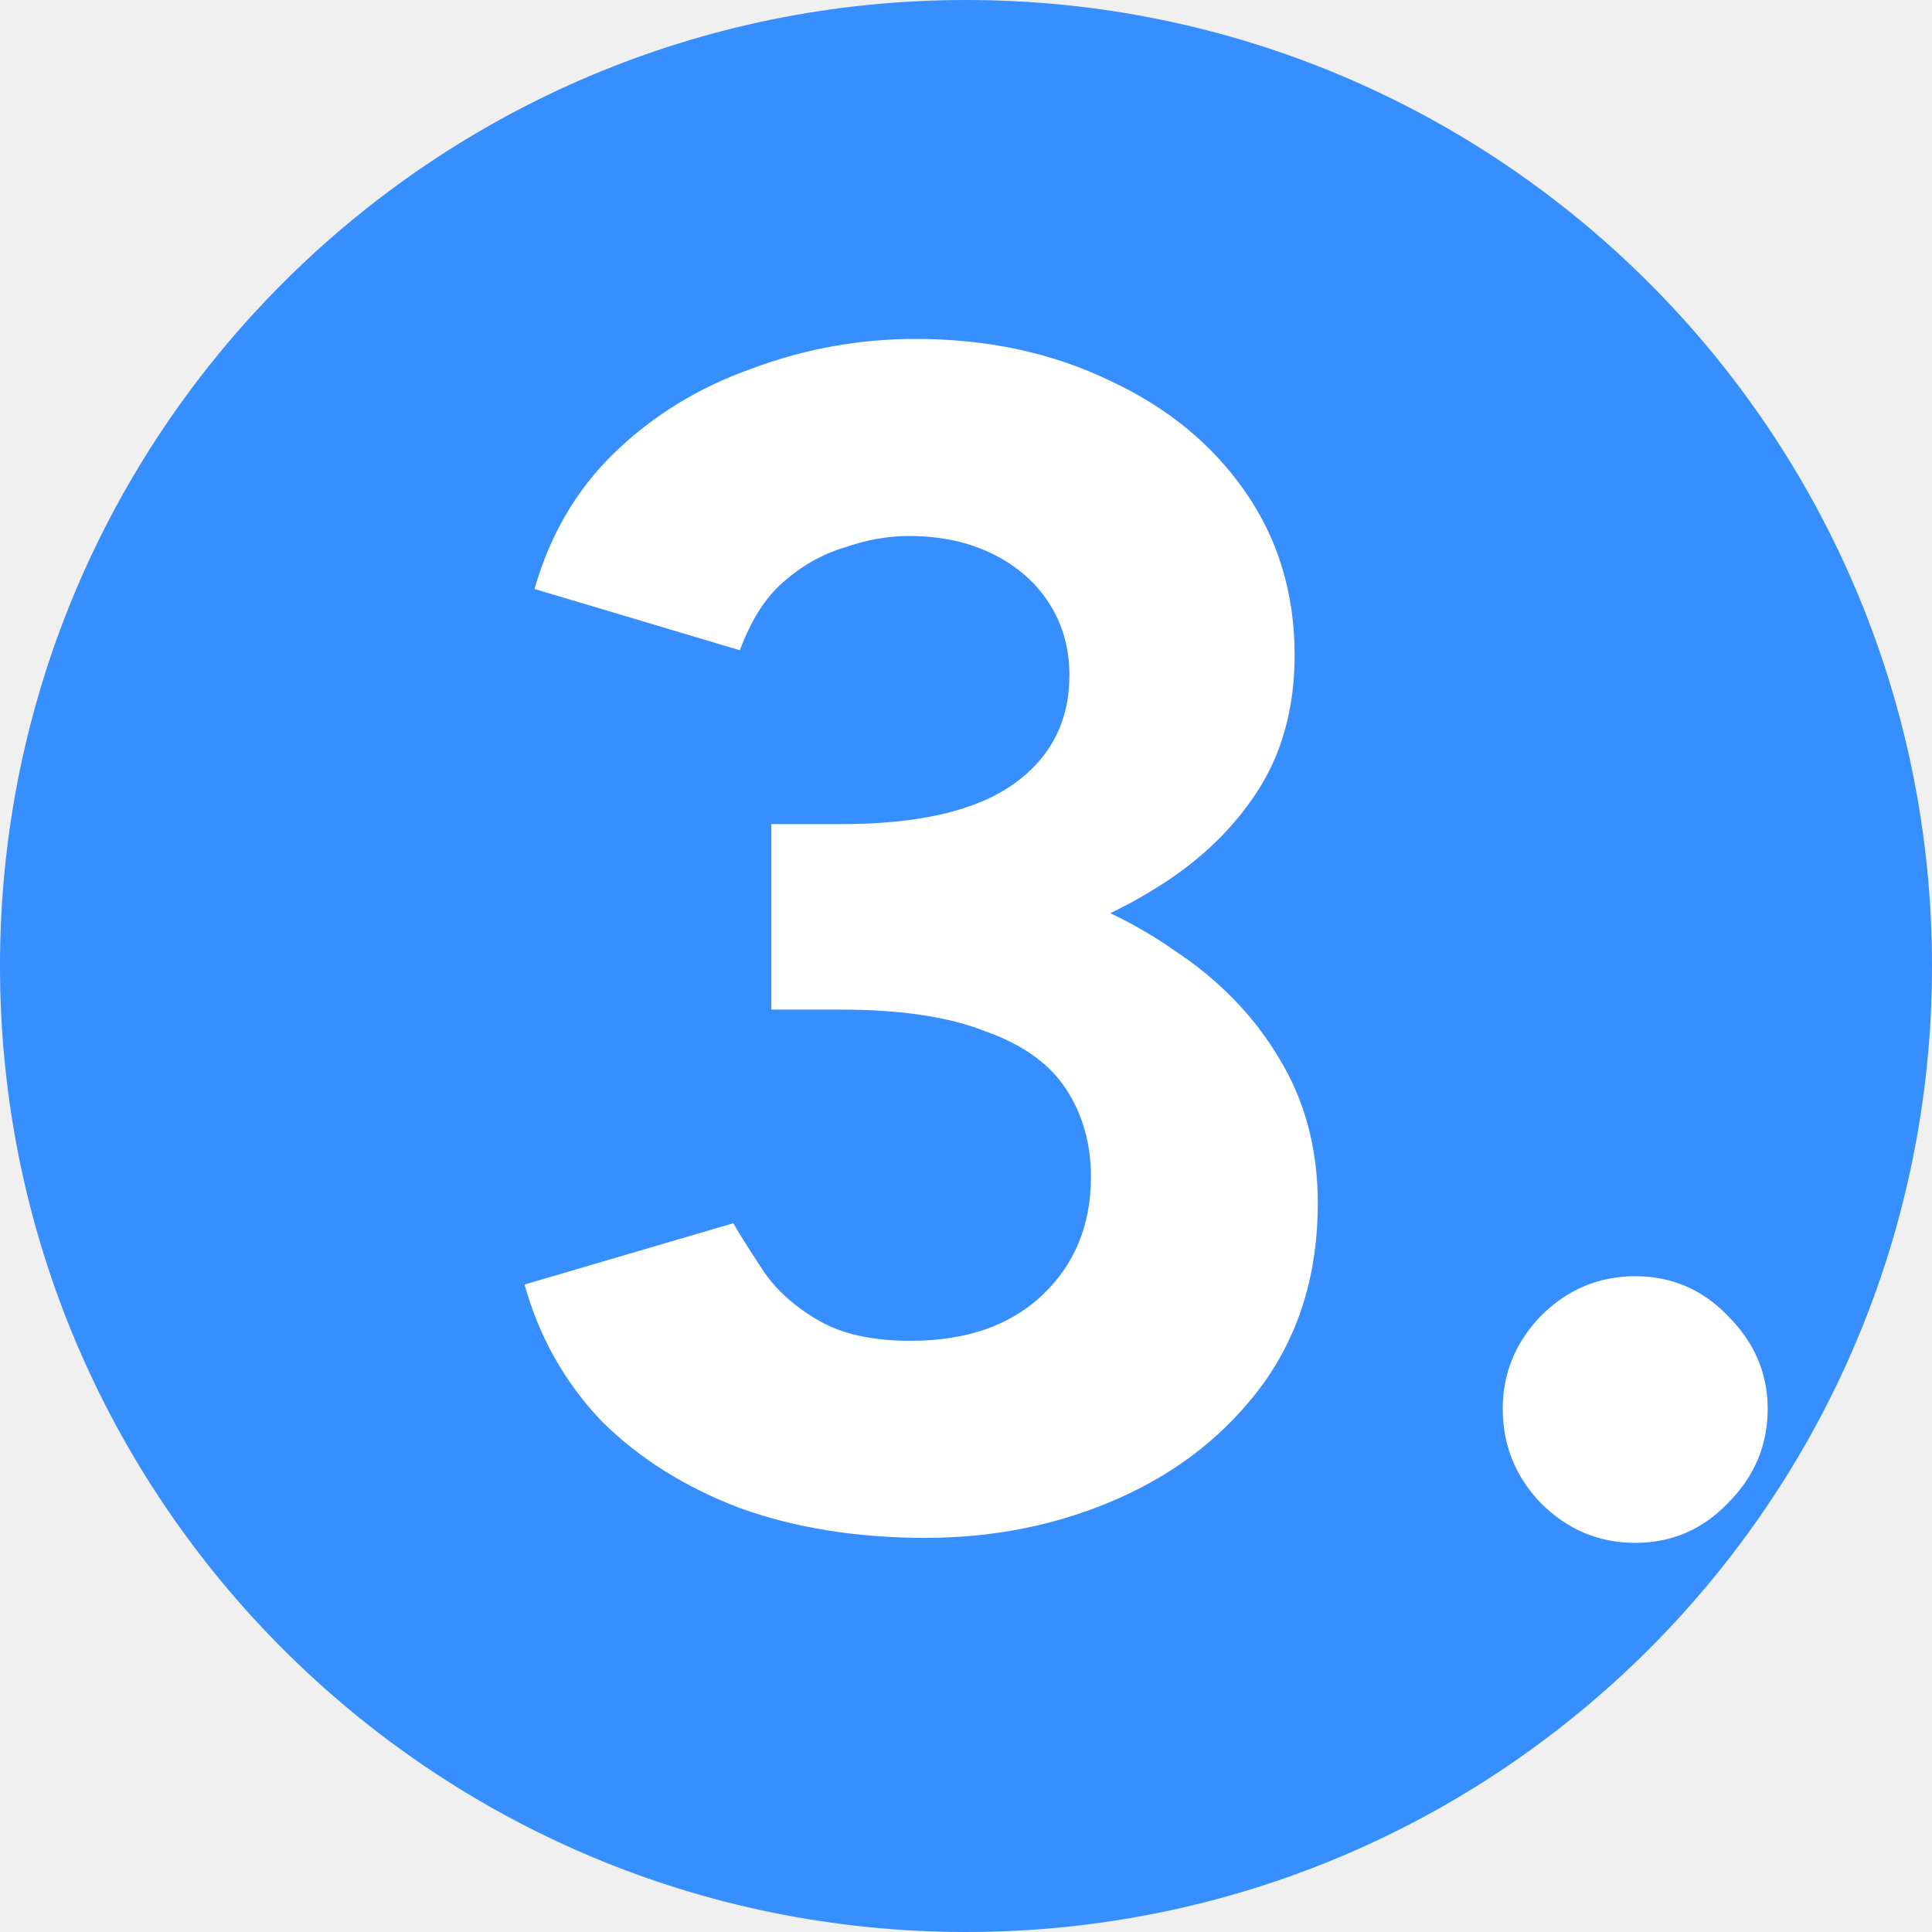
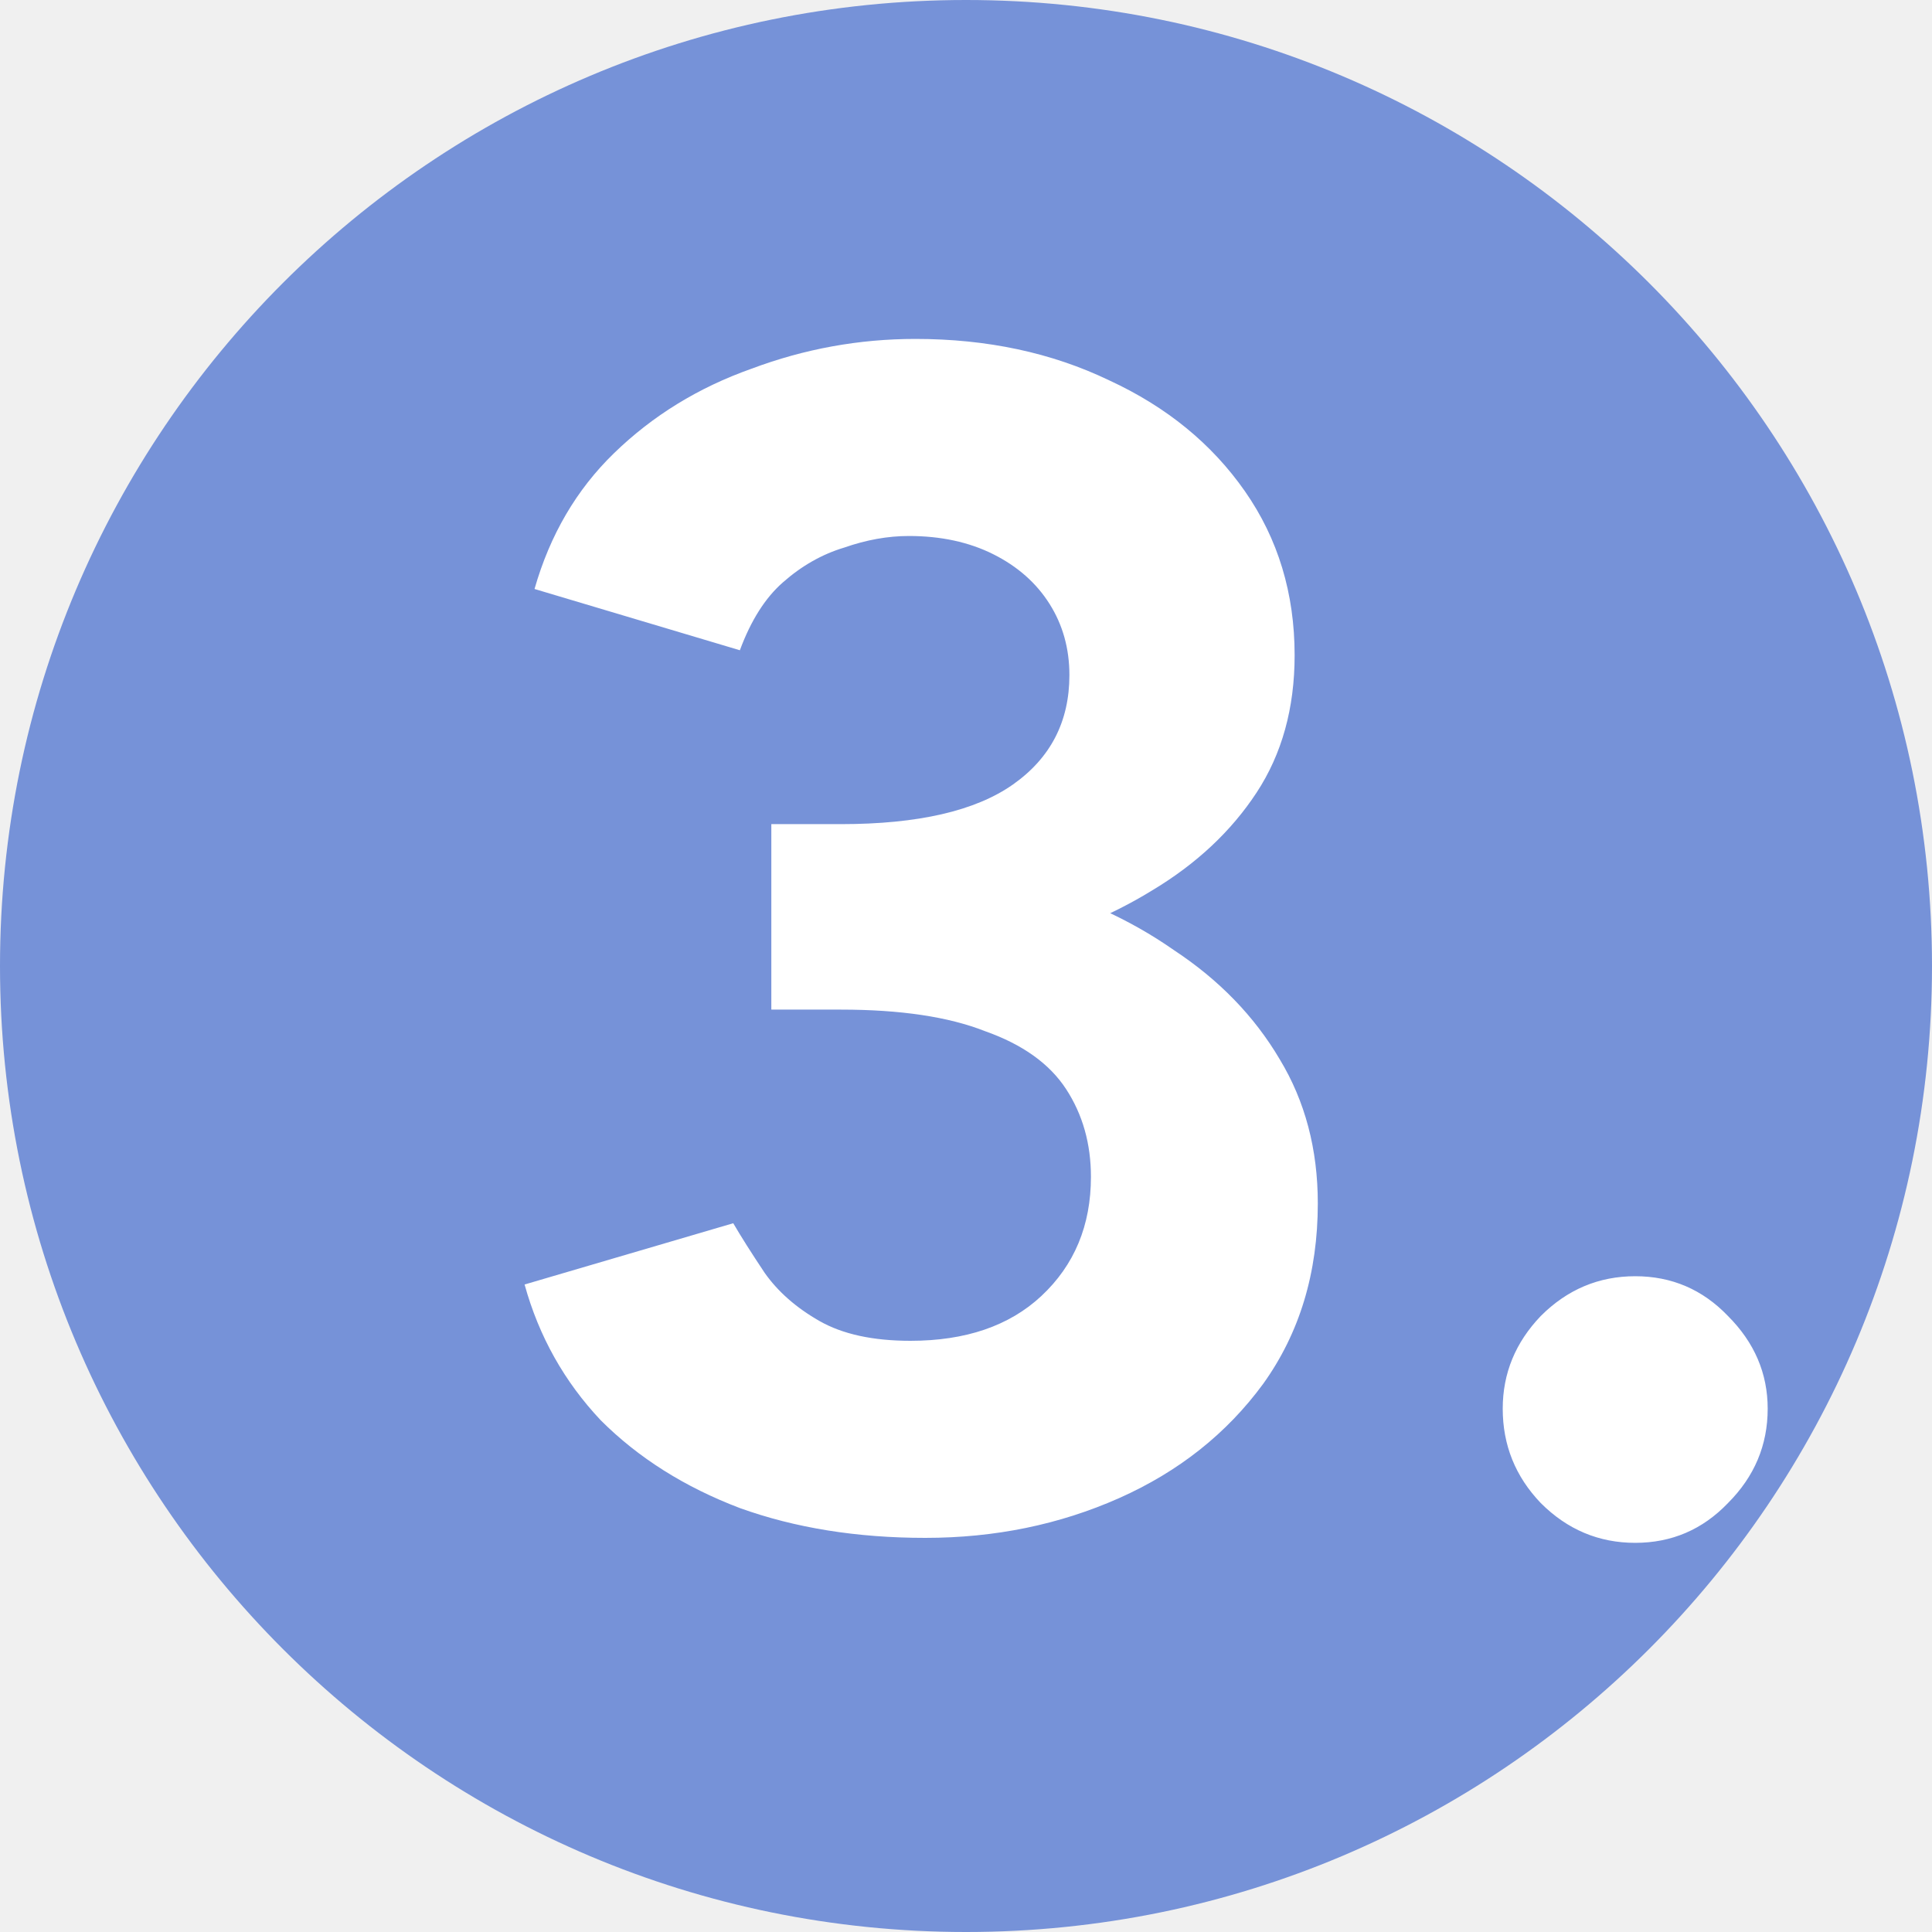
<svg xmlns="http://www.w3.org/2000/svg" width="42" height="42" viewBox="0 0 42 42" fill="none">
-   <circle cx="21" cy="21" r="21" fill="#378EFF" />
+   <circle cx="21" cy="21" r="21" fill="#7692d8" />
  <path d="M20.116 33.432C18.628 33.432 17.284 33.216 16.084 32.784C14.884 32.328 13.876 31.692 13.06 30.876C12.268 30.036 11.716 29.052 11.404 27.924L15.94 26.592C16.108 26.88 16.336 27.24 16.624 27.672C16.912 28.08 17.308 28.428 17.812 28.716C18.316 29.004 18.976 29.148 19.792 29.148C20.992 29.148 21.94 28.824 22.636 28.176C23.356 27.504 23.716 26.64 23.716 25.584C23.716 24.864 23.536 24.228 23.176 23.676C22.816 23.124 22.228 22.704 21.412 22.416C20.62 22.104 19.576 21.948 18.28 21.948H16.768V18.6H18.1C19.54 18.6 20.896 18.78 22.168 19.14C23.44 19.476 24.556 19.98 25.516 20.652C26.5 21.3 27.268 22.092 27.82 23.028C28.372 23.94 28.648 24.984 28.648 26.16C28.648 27.672 28.252 28.98 27.46 30.084C26.668 31.164 25.624 31.992 24.328 32.568C23.032 33.144 21.628 33.432 20.116 33.432ZM16.768 21.048V17.916H18.28C19.96 17.916 21.208 17.628 22.024 17.052C22.84 16.476 23.248 15.684 23.248 14.676C23.248 14.1 23.104 13.584 22.816 13.128C22.528 12.672 22.12 12.312 21.592 12.048C21.064 11.784 20.452 11.652 19.756 11.652C19.3 11.652 18.832 11.736 18.352 11.904C17.872 12.048 17.428 12.3 17.02 12.66C16.636 12.996 16.324 13.488 16.084 14.136L11.62 12.804C11.956 11.628 12.532 10.644 13.348 9.852C14.188 9.036 15.184 8.424 16.336 8.016C17.488 7.584 18.676 7.368 19.9 7.368C21.46 7.368 22.864 7.668 24.112 8.268C25.36 8.844 26.344 9.648 27.064 10.68C27.784 11.712 28.144 12.9 28.144 14.244C28.144 15.396 27.868 16.392 27.316 17.232C26.764 18.072 26.008 18.78 25.048 19.356C24.112 19.932 23.044 20.364 21.844 20.652C20.644 20.916 19.396 21.048 18.1 21.048H16.768ZM35.548 33.54C34.756 33.54 34.072 33.252 33.496 32.676C32.944 32.1 32.668 31.416 32.668 30.624C32.668 29.856 32.944 29.184 33.496 28.608C34.072 28.032 34.756 27.744 35.548 27.744C36.34 27.744 37.012 28.032 37.564 28.608C38.14 29.184 38.428 29.856 38.428 30.624C38.428 31.416 38.14 32.1 37.564 32.676C37.012 33.252 36.34 33.54 35.548 33.54Z" fill="white" />
</svg>
